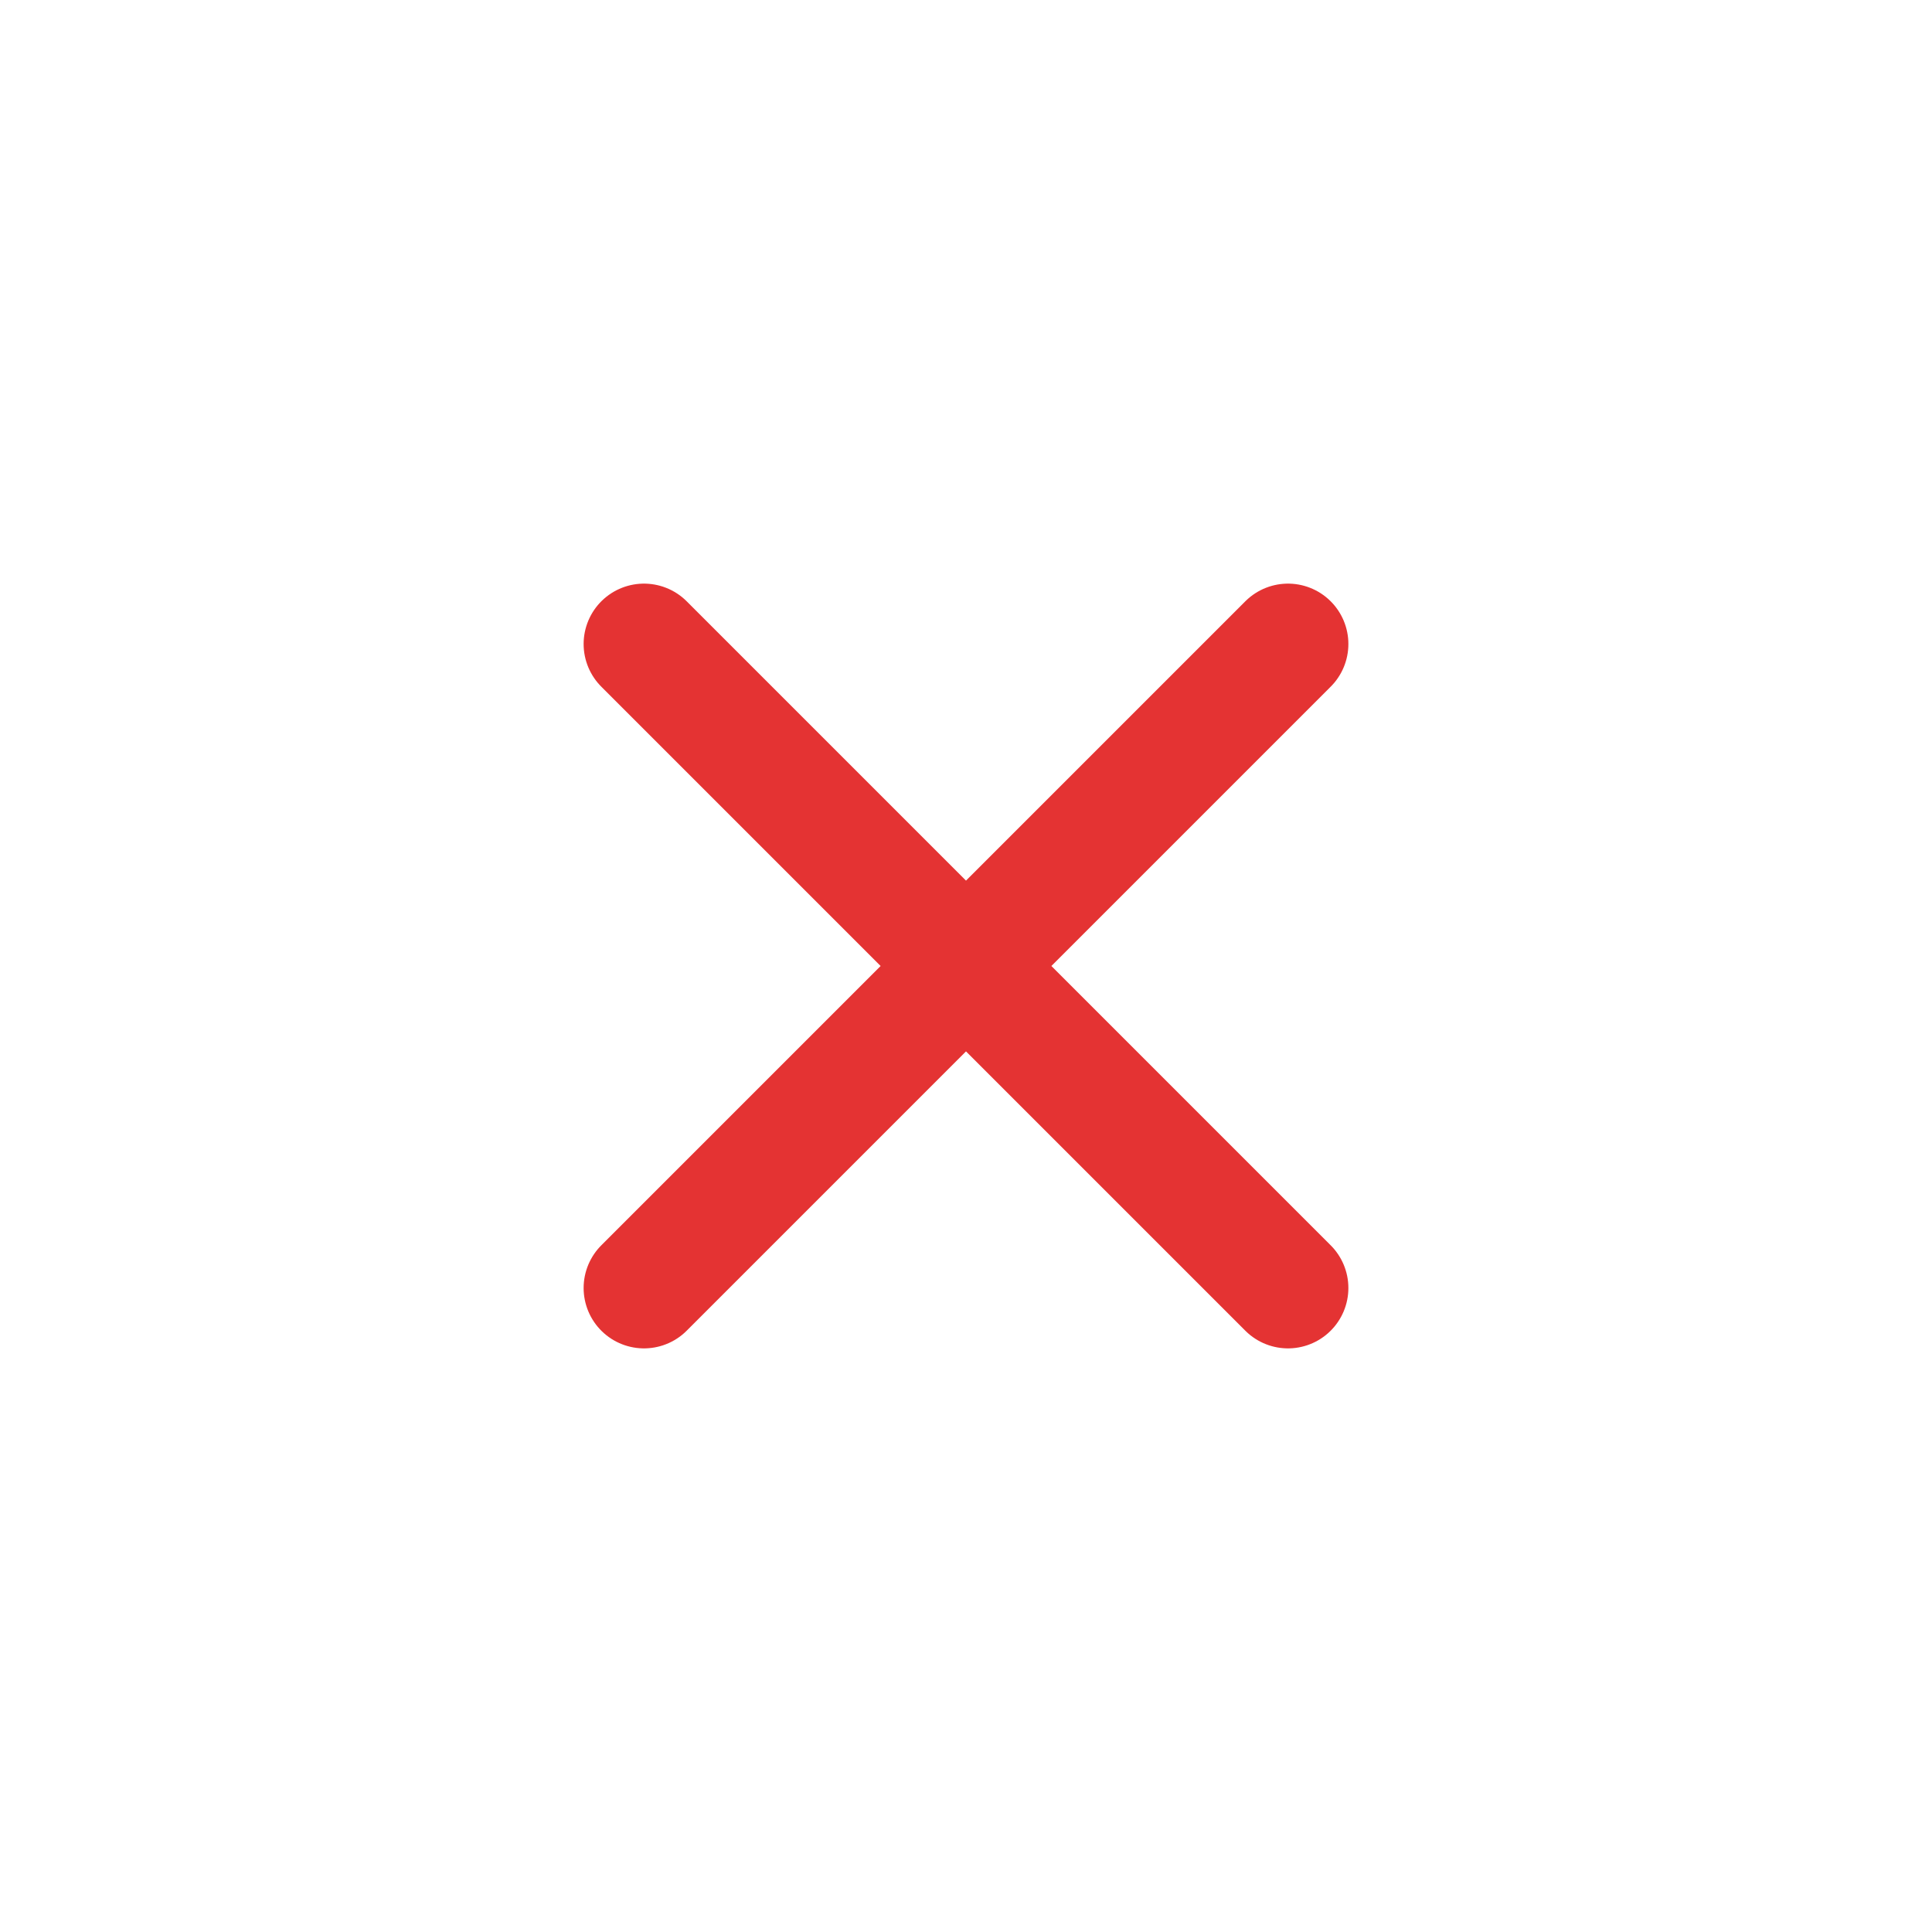
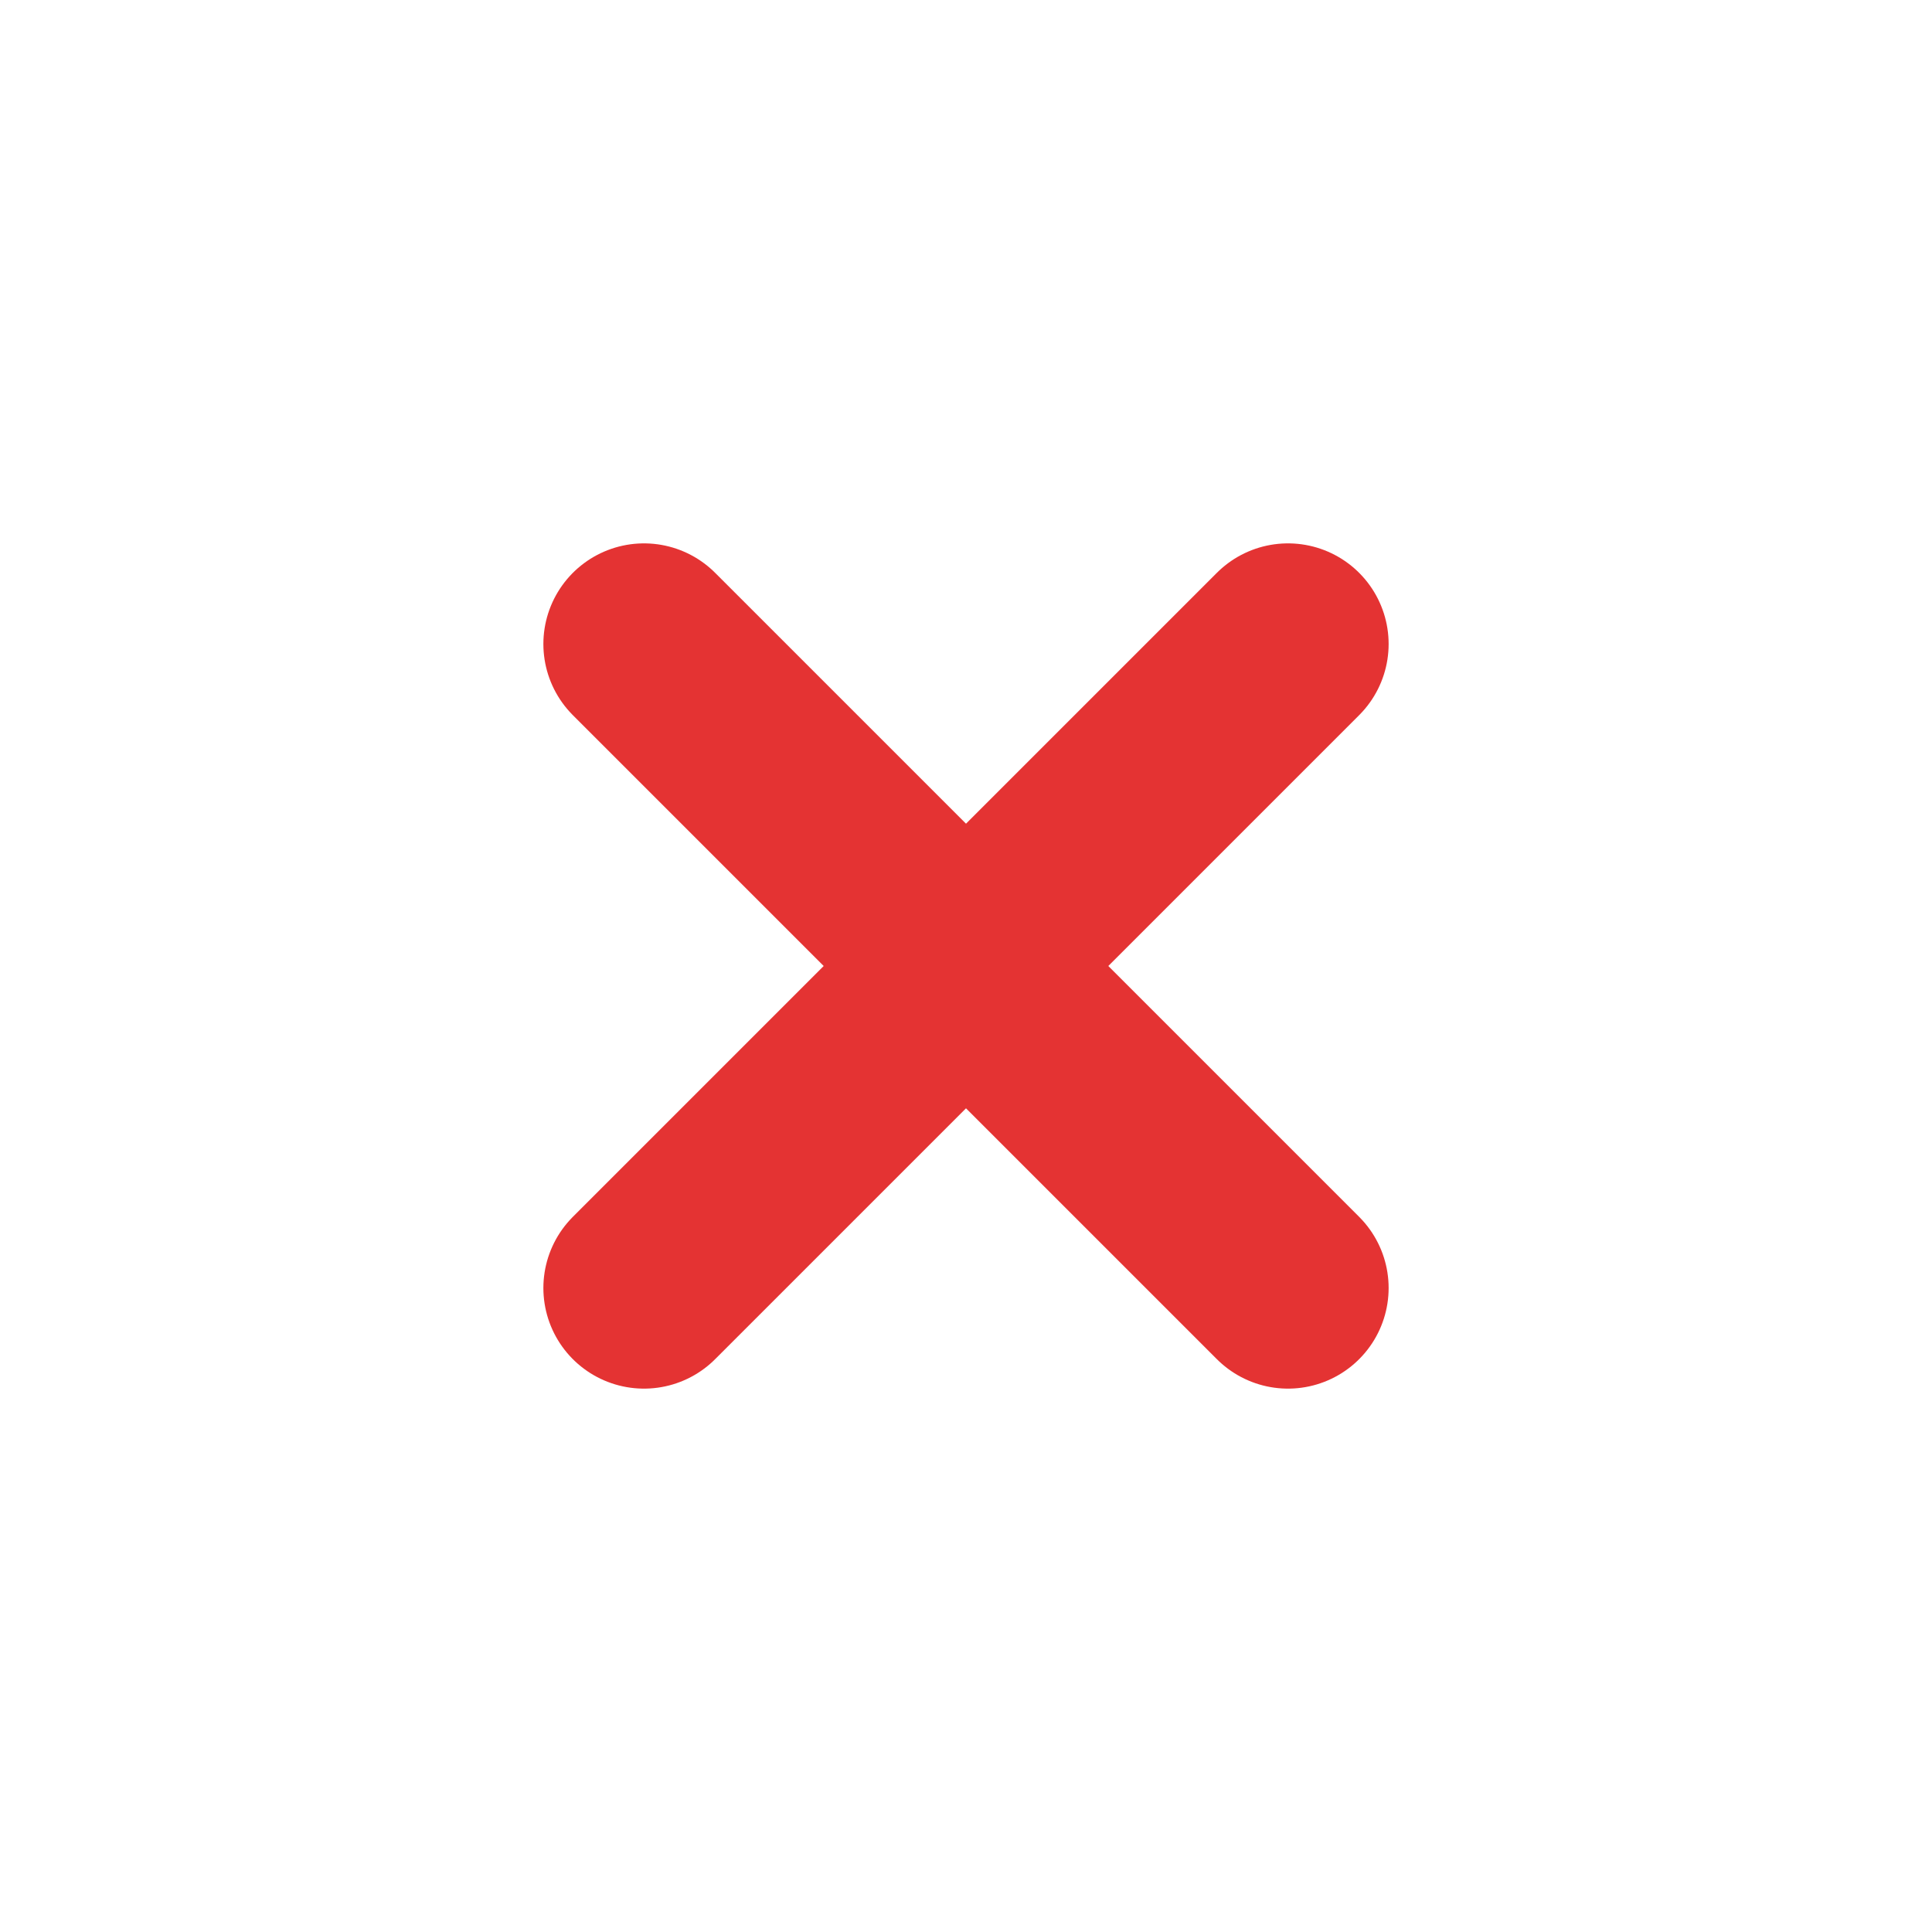
<svg xmlns="http://www.w3.org/2000/svg" width="24px" height="24px" viewBox="0 0 24 24" fill="none">
-   <path d="M16 8L8 16M8 8L16 16" stroke="#E43333" stroke-width="1.5" stroke-linecap="round" stroke-linejoin="round" />
+   <path d="M16 8L8 16M8 8L16 16" stroke="#E43333" stroke-width="2.5" stroke-linecap="round" stroke-linejoin="round" />
</svg>
